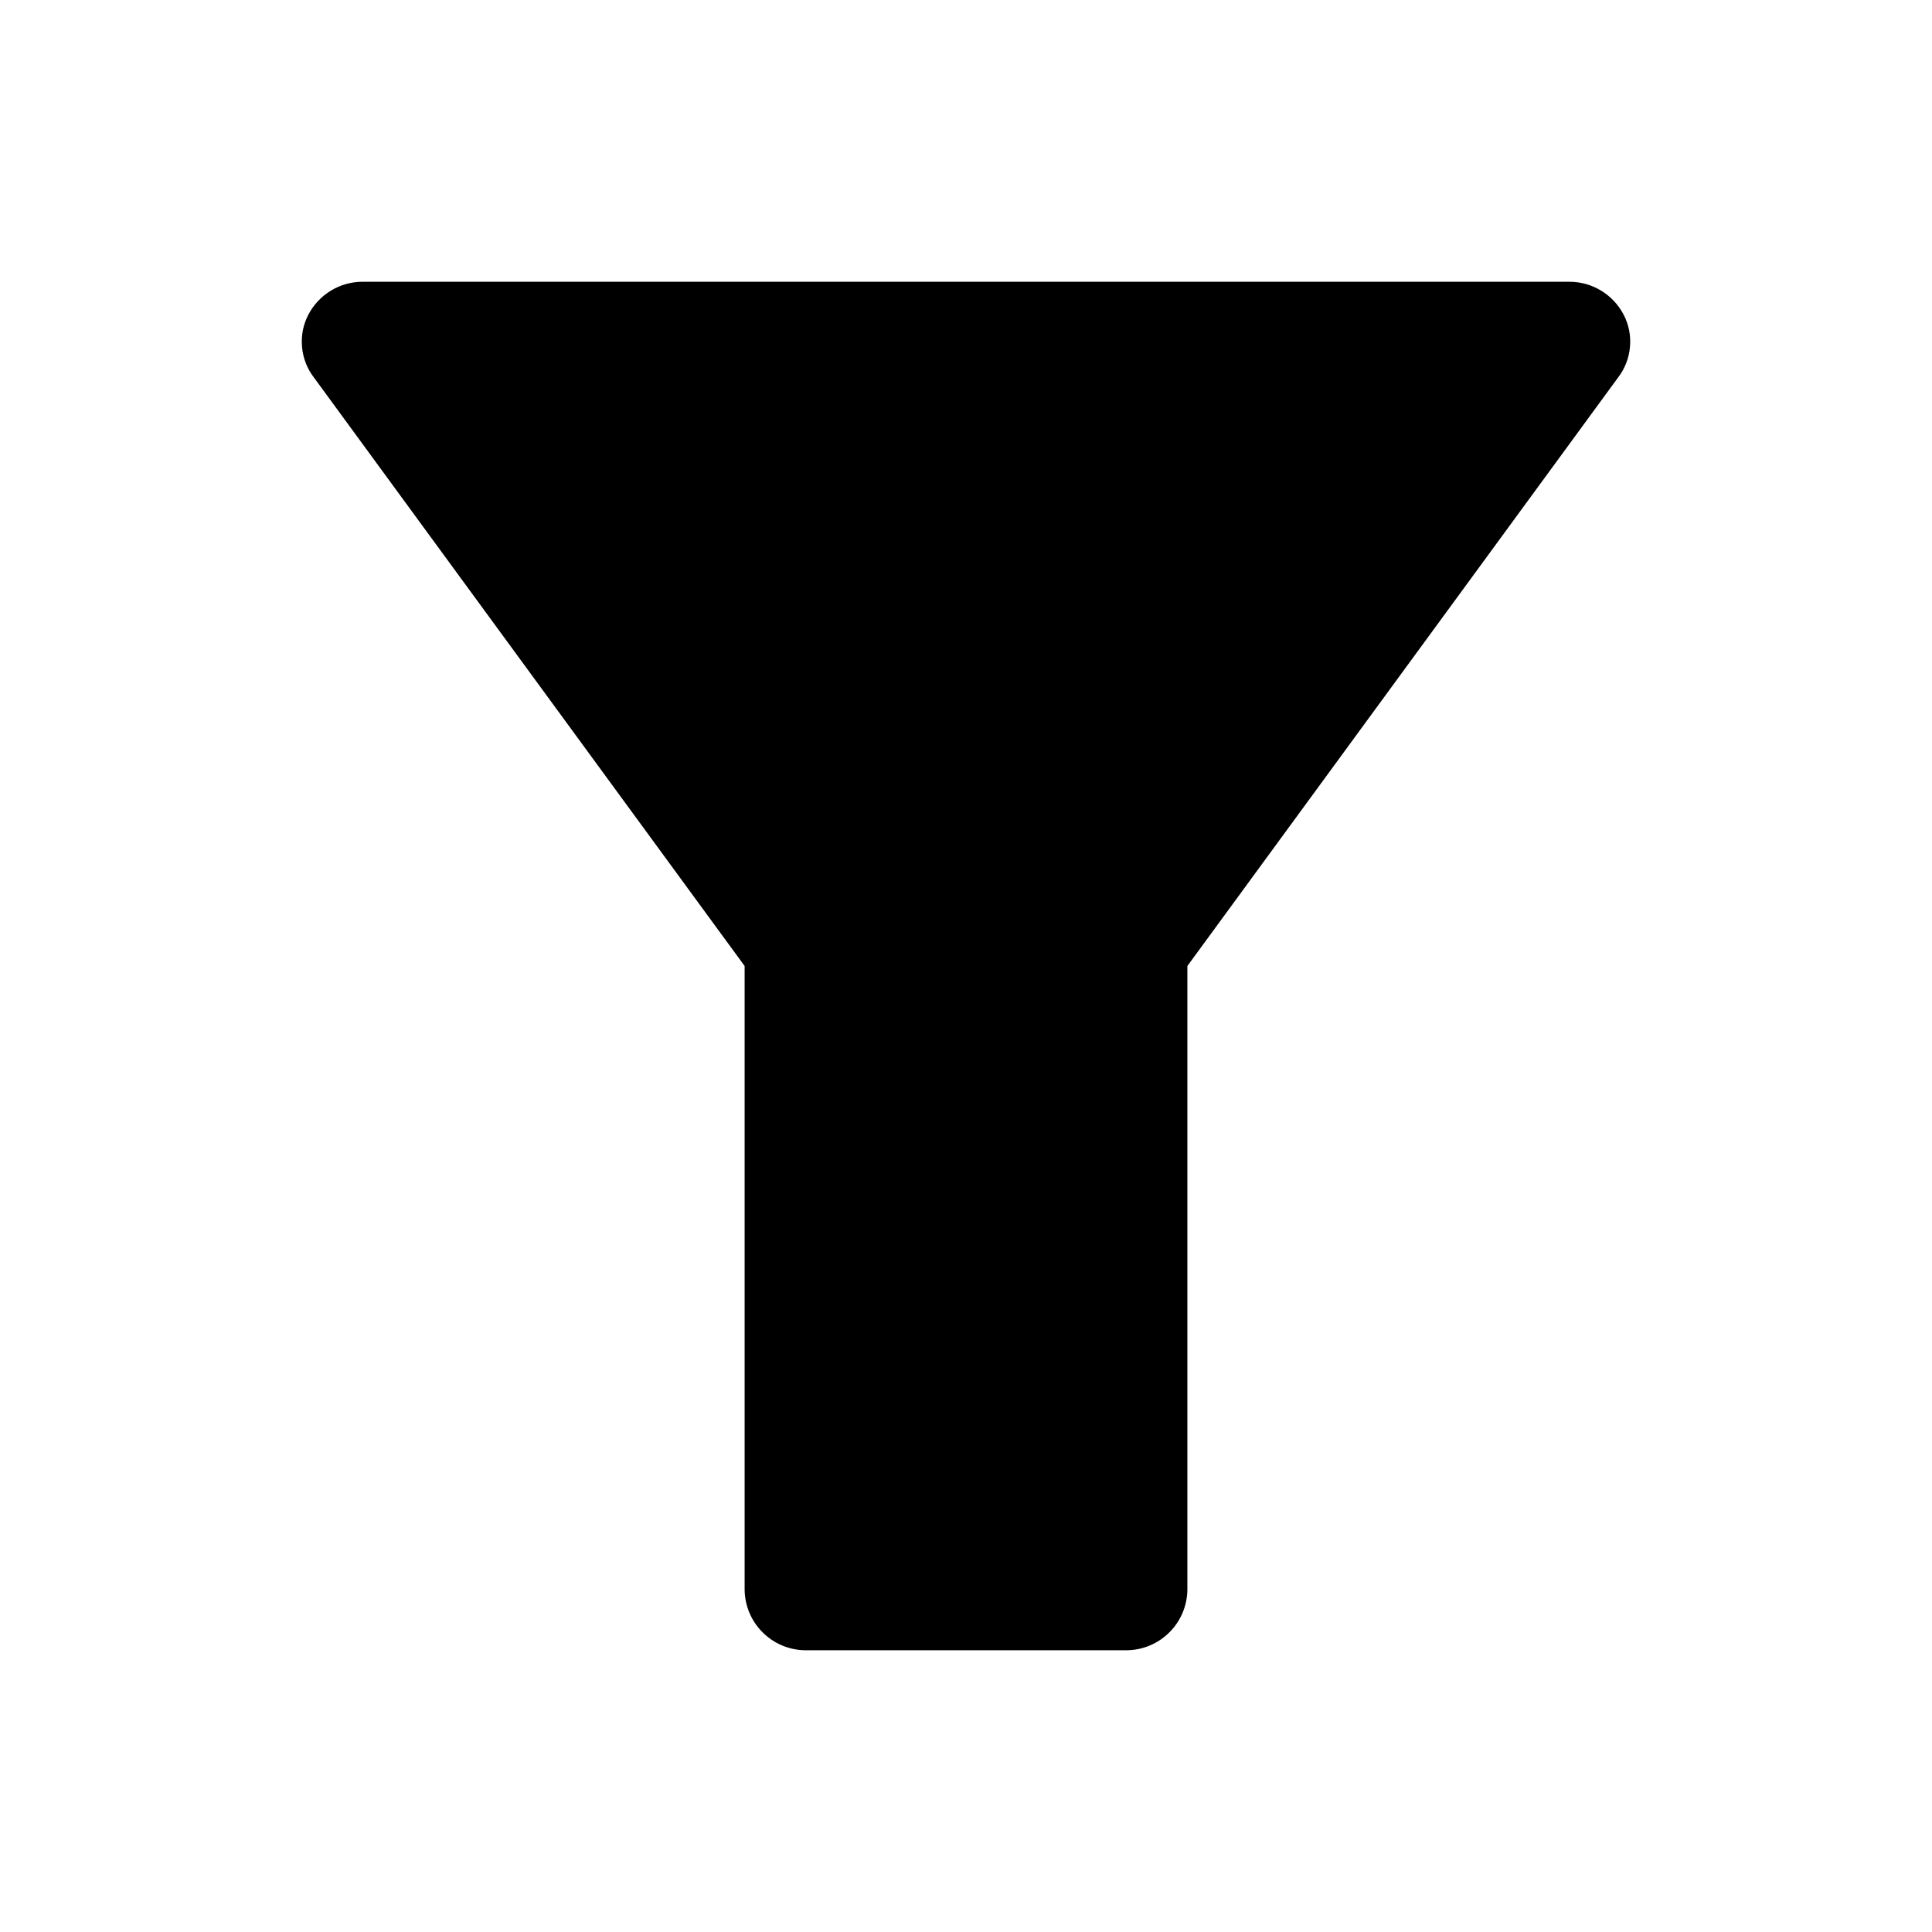
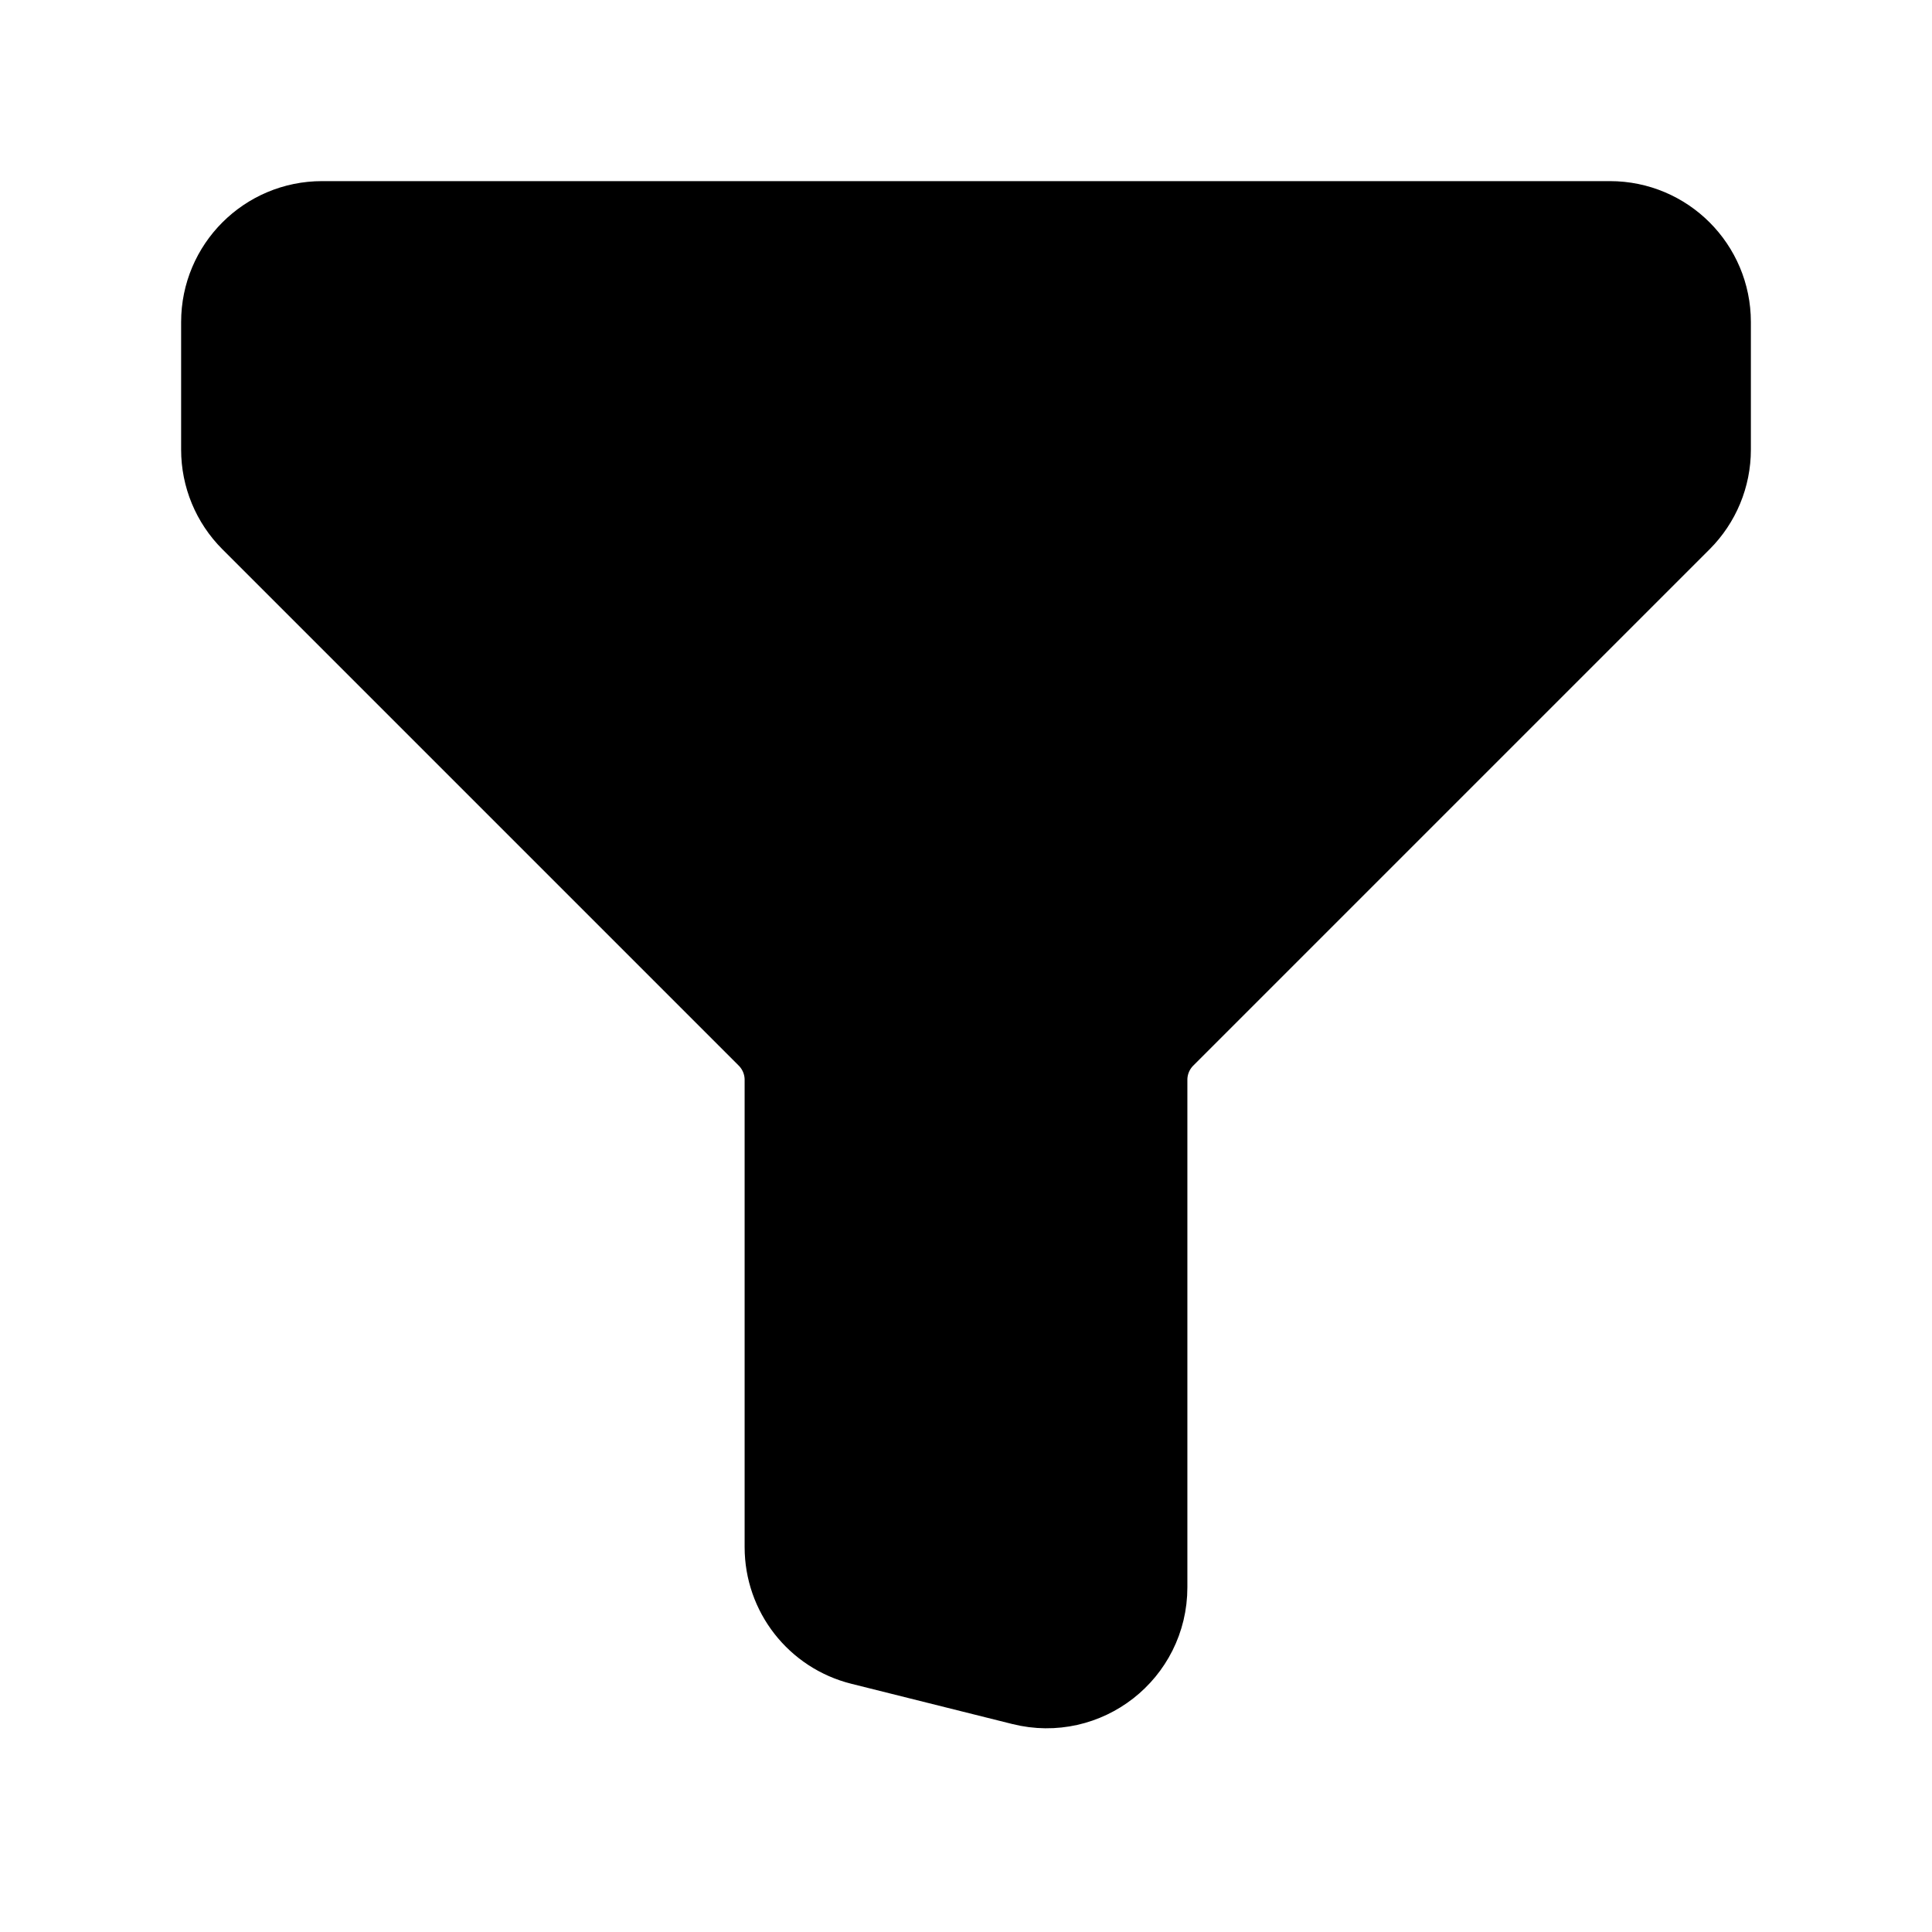
- <svg xmlns="http://www.w3.org/2000/svg" width="800px" height="800px" viewBox="0 0 24 24" fill="none">
-   <path d="M20.17 3.91C20.106 3.787 20.01 3.684 19.892 3.612C19.774 3.539 19.638 3.501 19.5 3.5H4.5C4.362 3.501 4.226 3.539 4.108 3.612C3.99 3.684 3.894 3.787 3.83 3.91C3.766 4.033 3.739 4.172 3.752 4.31C3.764 4.448 3.815 4.58 3.9 4.69L9.25 12V19.75C9.253 19.948 9.332 20.137 9.473 20.277C9.613 20.418 9.802 20.497 10 20.5H14C14.198 20.497 14.387 20.418 14.527 20.277C14.668 20.137 14.747 19.948 14.75 19.75V12L20.1 4.69C20.185 4.58 20.236 4.448 20.248 4.31C20.261 4.172 20.234 4.033 20.17 3.91Z" fill="#000000" />
+ <svg xmlns="http://www.w3.org/2000/svg" width="24" height="24" viewBox="0 0 24 24" fill="none">
+   <path d="M4 3H20C20.552 3 21 3.448 21 4L21 5.586C21 5.851 20.895 6.105 20.707 6.293L14.293 12.707C14.105 12.895 14 13.149 14 13.414L14 19.719C14 20.37 13.389 20.847 12.758 20.689L10.758 20.189C10.312 20.078 10 19.678 10 19.219L10 13.414C10 13.149 9.895 12.895 9.707 12.707L3.293 6.293C3.105 6.105 3 5.851 3 5.586V4C3 3.448 3.448 3 4 3Z" fill="currentColor" stroke="currentColor" stroke-width="1.5" stroke-linecap="round" stroke-linejoin="round" />
</svg>
